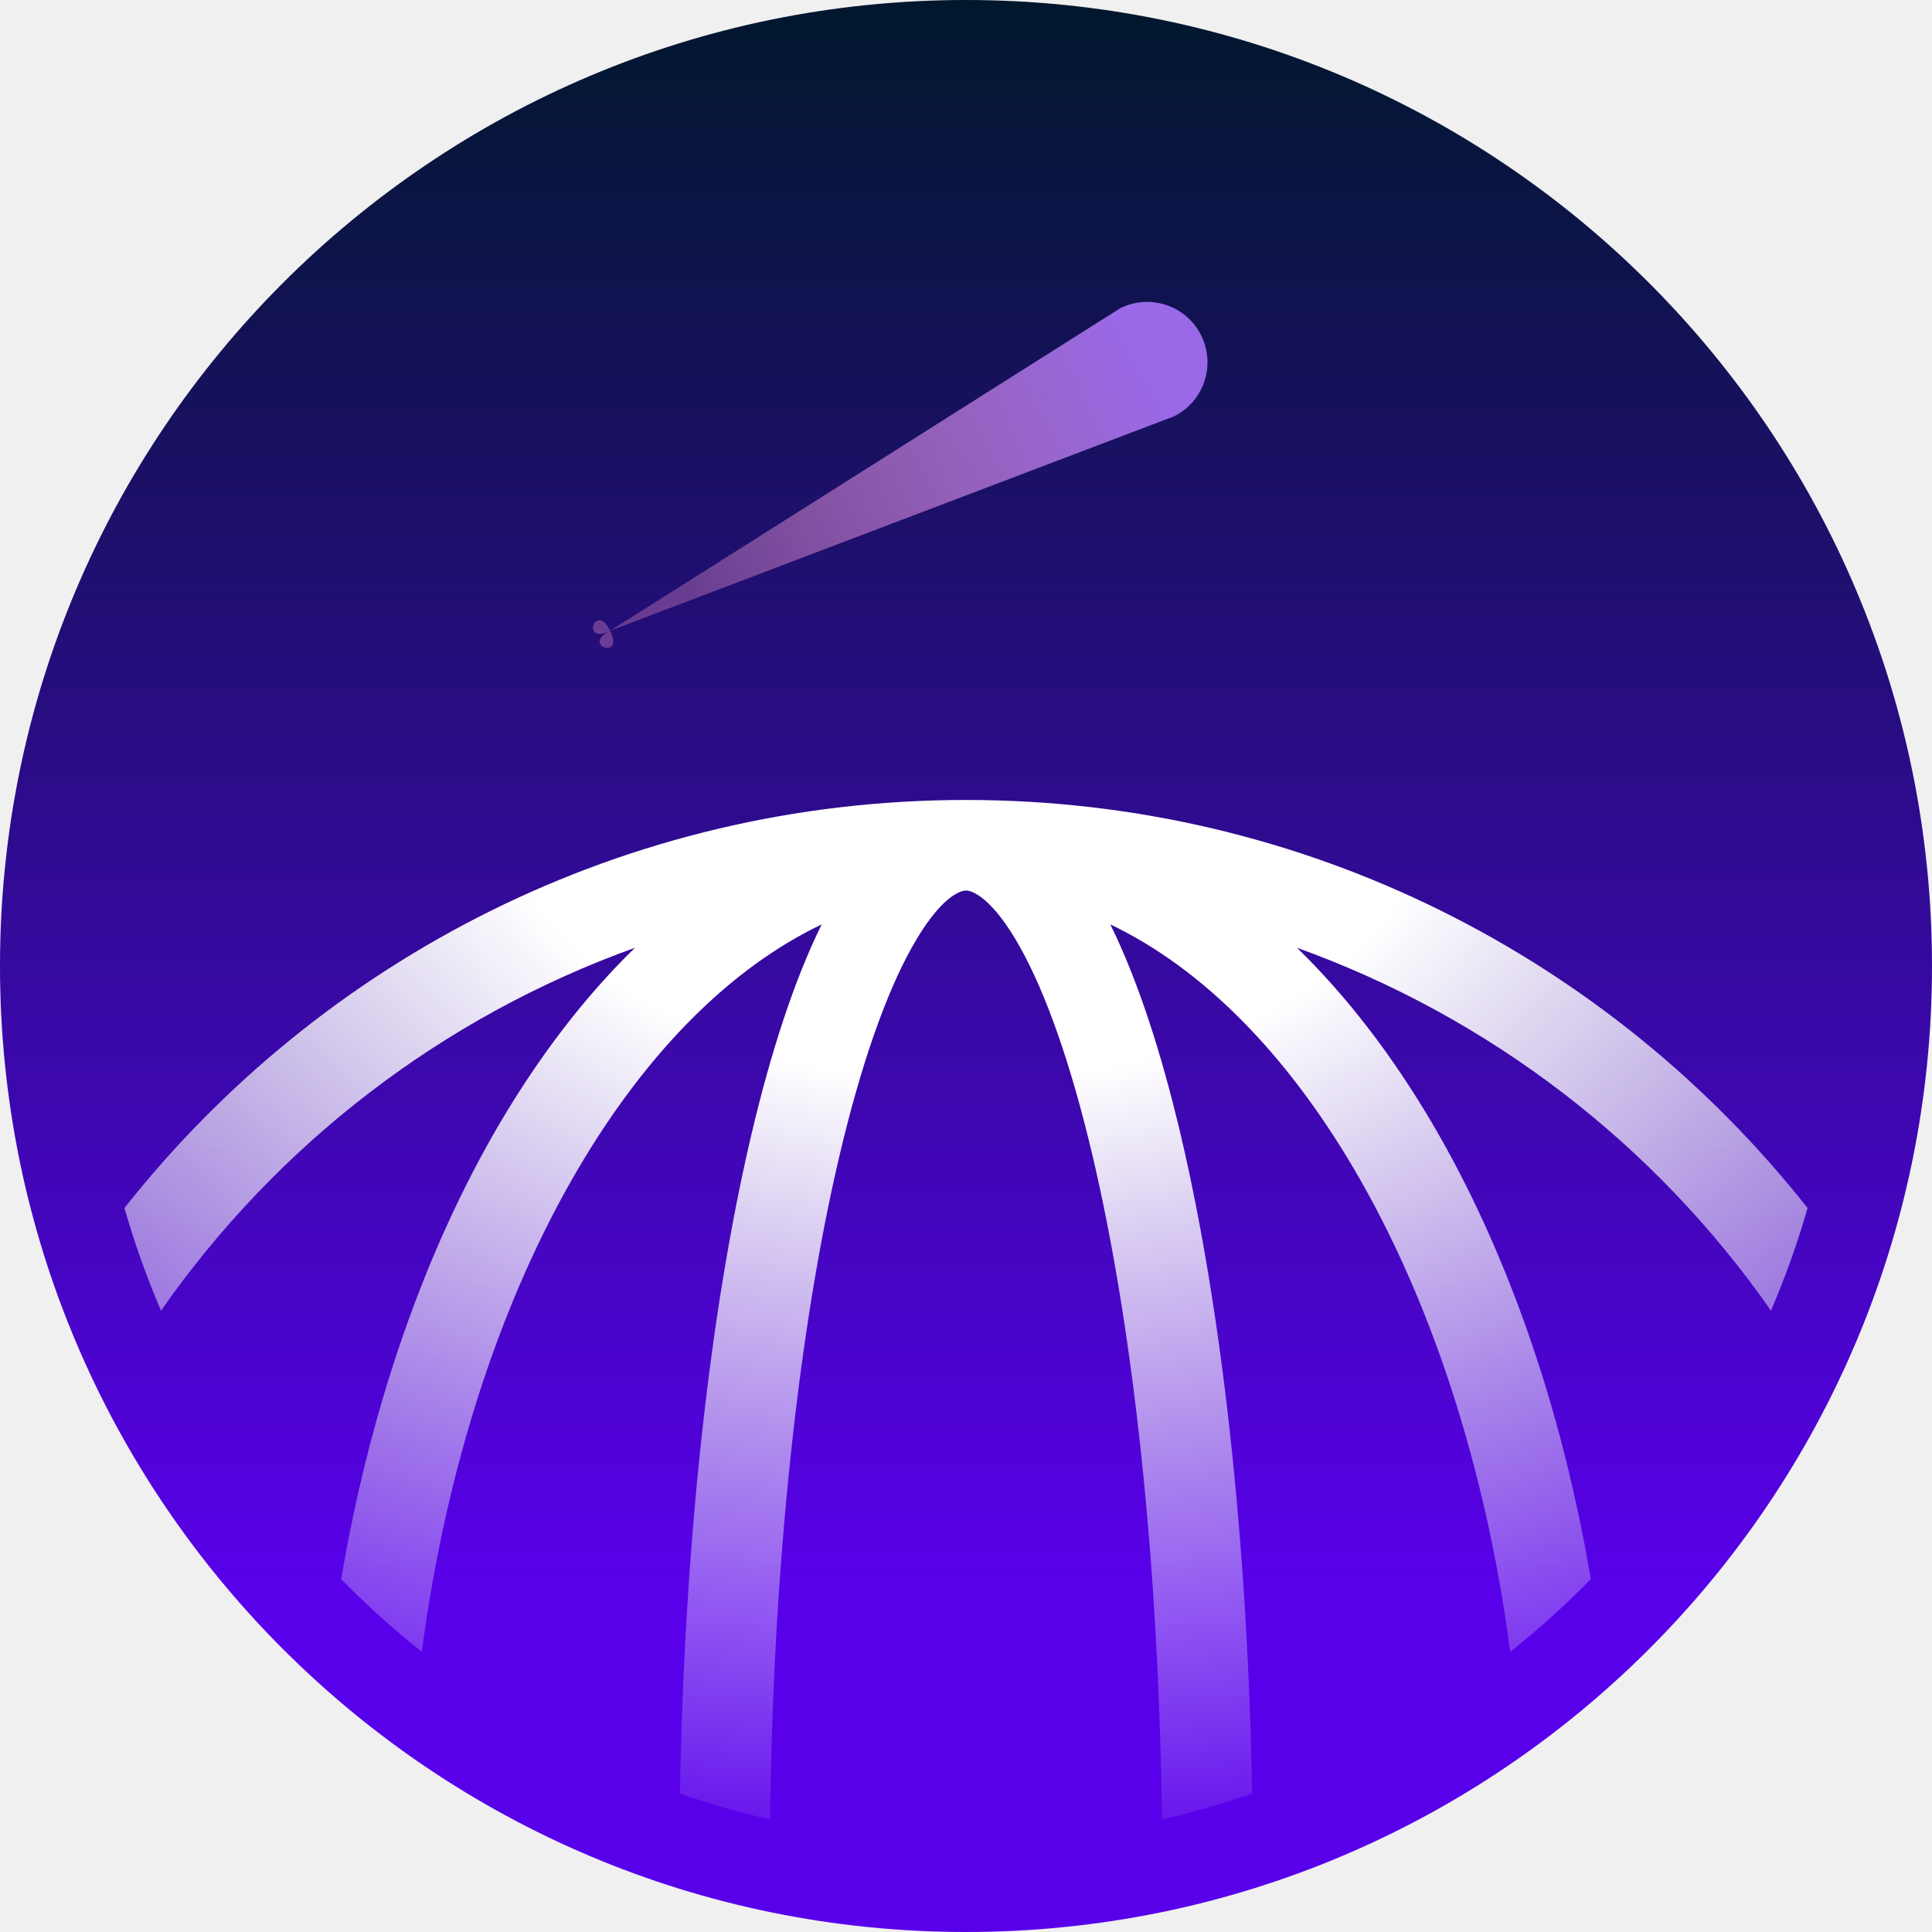
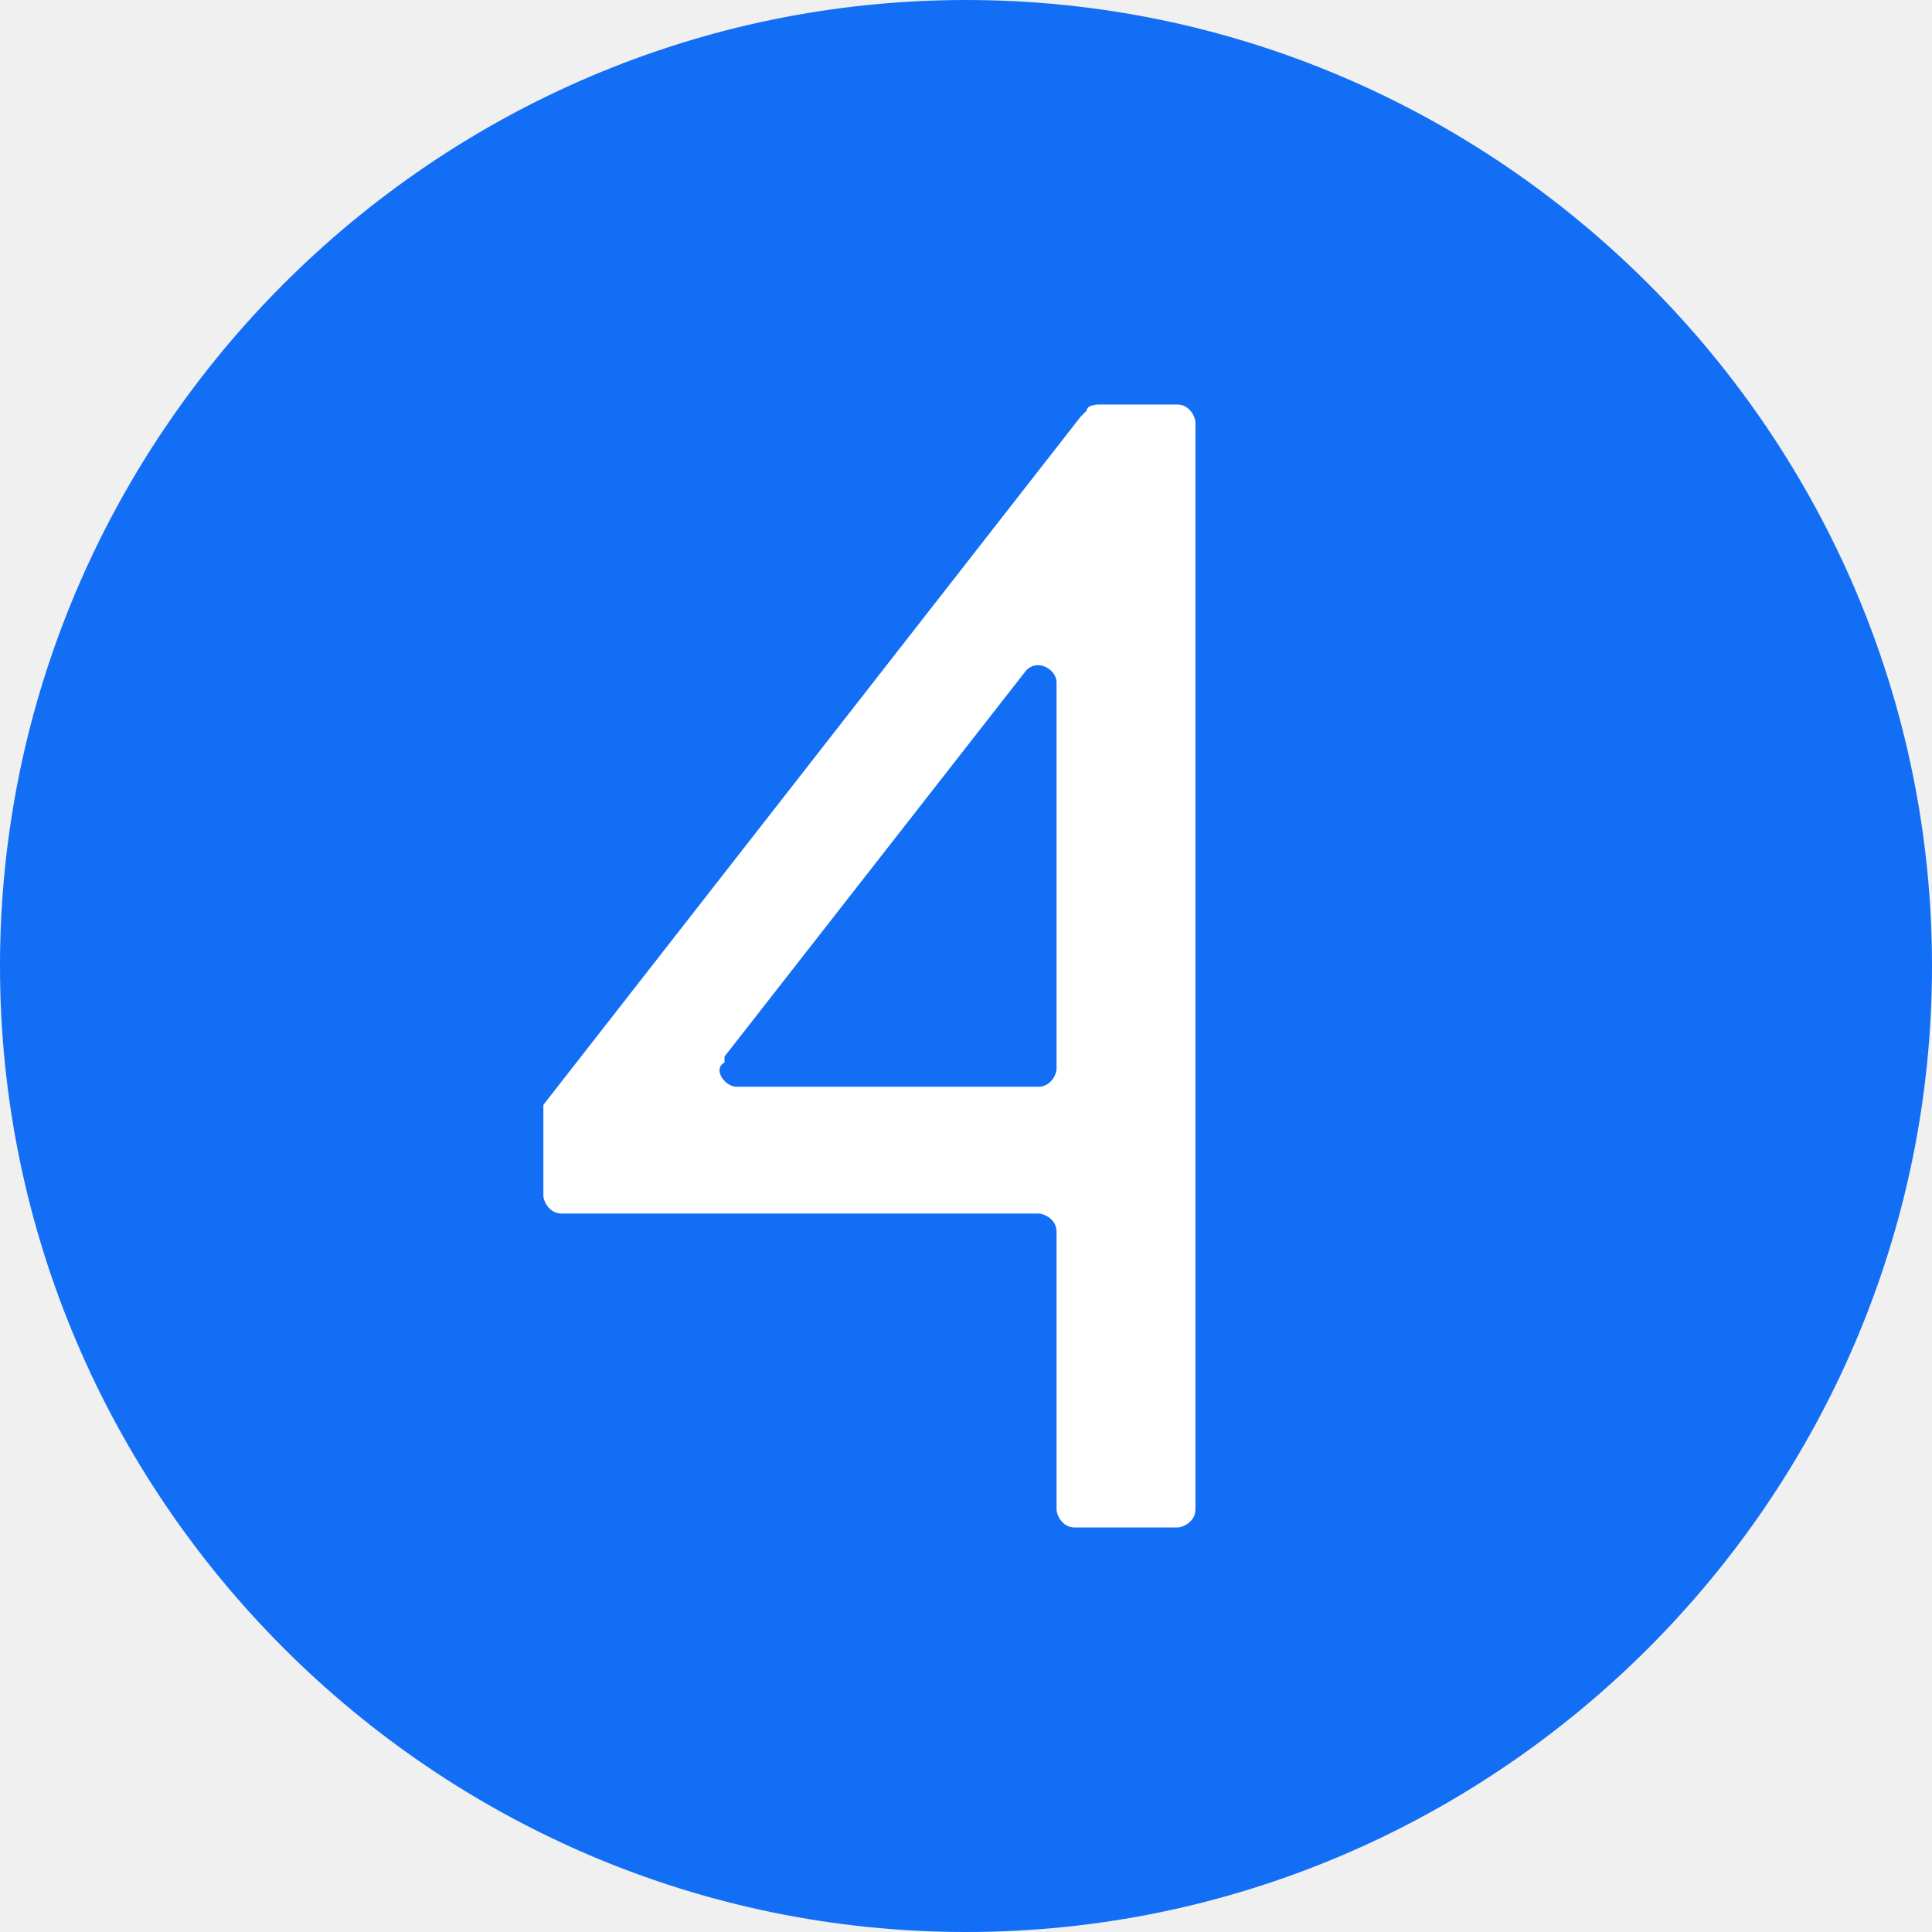
- <svg xmlns="http://www.w3.org/2000/svg" width="32" height="32" fill="none">
-   <g clip-path="url(#a)">
-     <rect width="32" height="32" rx="16" fill="url(#b)" />
-     <path fill-rule="evenodd" clip-rule="evenodd" d="M12.755 30.136c.051-4.308.484-8.167 1.147-10.985.355-1.509.766-2.677 1.196-3.45.466-.838.801-.951.902-.951.1 0 .436.113.902.95.43.774.841 1.942 1.196 3.451.663 2.818 1.096 6.677 1.147 10.985.508-.117 1.007-.26 1.494-.428-.074-4.224-.508-8.042-1.18-10.9-.327-1.389-.718-2.584-1.169-3.497 1.498.715 2.887 2.097 4.035 4.048 1.257 2.138 2.179 4.894 2.589 8 .47-.374.916-.775 1.335-1.203-.488-2.878-1.402-5.467-2.631-7.557-.652-1.107-1.402-2.09-2.236-2.901a16.296 16.296 0 0 1 7.851 6.01c.236-.55.439-1.117.606-1.699C26.688 15.892 21.653 13.25 16 13.25c-5.653 0-10.688 2.642-13.939 6.759.167.582.37 1.15.606 1.7a16.295 16.295 0 0 1 7.85-6.011c-.833.811-1.583 1.794-2.235 2.9-1.23 2.091-2.143 4.68-2.631 7.558.42.428.866.83 1.335 1.203.41-3.106 1.332-5.862 2.59-8 1.147-1.95 2.536-3.333 4.034-4.048-.451.913-.842 2.108-1.168 3.496-.673 2.86-1.107 6.677-1.18 10.901.486.168.984.311 1.493.428Zm-.002 1.534a15.857 15.857 0 0 1-1.502-.387c.017 4.623.465 8.825 1.19 11.91.327 1.388.718 2.583 1.169 3.496-1.498-.715-2.887-2.097-4.035-4.048C7.845 39.698 6.75 35.584 6.75 31c0-.643.022-1.276.063-1.899a16.074 16.074 0 0 1-1.41-1.113c-.1.98-.153 1.986-.153 3.012 0 4.804 1.144 9.19 3.032 12.401.652 1.107 1.402 2.09 2.236 2.901C4.24 44.052-.25 38.051-.25 31c0-2.814.715-5.46 1.974-7.768a15.914 15.914 0 0 1-.741-1.699A17.667 17.667 0 0 0-1.75 31c0 9.803 7.947 17.75 17.75 17.75S33.75 40.803 33.75 31c0-3.48-1.002-6.727-2.733-9.467-.214.583-.462 1.15-.74 1.699A16.178 16.178 0 0 1 32.25 31c0 7.05-4.49 13.053-10.768 15.302.834-.811 1.584-1.794 2.236-2.9C25.605 40.19 26.75 35.803 26.75 31c0-1.026-.052-2.032-.152-3.012-.45.396-.92.768-1.411 1.113.041.623.063 1.256.063 1.899 0 4.584-1.095 8.698-2.825 11.64-1.148 1.952-2.537 3.334-4.035 4.049.451-.913.842-2.108 1.168-3.496.726-3.085 1.174-7.287 1.192-11.91-.492.153-.993.282-1.503.387-.04 4.386-.476 8.319-1.149 11.179-.355 1.509-.766 2.677-1.196 3.45-.466.838-.801.951-.902.951-.1 0-.436-.113-.902-.95-.43-.774-.841-1.942-1.196-3.451-.673-2.86-1.108-6.793-1.149-11.179Z" fill="url(#c)" />
-     <path fill-rule="evenodd" clip-rule="evenodd" d="M19.894 5.553a1 1 0 0 1-.447 1.342l-9.341 3.552c-.494.247.246.494 0 0-.247-.494-.494.247 0 0l8.447-5.341a1 1 0 0 1 1.341.447Z" fill="url(#d)" />
-   </g>
+ <svg xmlns="http://www.w3.org/2000/svg" id="Layer_1" version="1.1" viewBox="0 0 32 32">
  <defs>
-     <linearGradient id="b" x1="16" y1="0" x2="16" y2="33" gradientUnits="userSpaceOnUse">
-       <stop stop-color="#00172C" />
-       <stop offset=".803" stop-color="#5900EB" />
+     <style>
+       .st0 {
+         fill: #fff;
+       }
+ 
+       .st1 {
+         fill: none;
+       }
+ 
+       .st2 {
+         fill: #136ef6;
+       }
+ 
+       .st3 {
+         fill: url(#linear-gradient);
+         fill-rule: evenodd;
+       }
+     </style>
+     <linearGradient id="linear-gradient" x1="19" y1="57.6" x2="11.5" y2="53.6" gradientTransform="translate(0 33) scale(1 -1)" gradientUnits="userSpaceOnUse">
+       <stop offset="0" stop-color="#9969e8" />
+       <stop offset="1" stop-color="#ffa0d2" stop-opacity=".3" />
    </linearGradient>
-     <linearGradient id="d" x1="19" y1="6" x2="11.5" y2="10" gradientUnits="userSpaceOnUse">
-       <stop stop-color="#9969E8" />
-       <stop offset="1" stop-color="#FFA0D2" stop-opacity=".32" />
-     </linearGradient>
-     <radialGradient id="c" cx="0" cy="0" r="1" gradientUnits="userSpaceOnUse" gradientTransform="matrix(0 35.75 -57.5 0 16 13)">
-       <stop offset=".14" stop-color="#fff" />
-       <stop offset=".514" stop-color="#fff" stop-opacity="0" />
-     </radialGradient>
-     <clipPath id="a">
-       <rect width="32" height="32" rx="16" fill="#fff" />
-     </clipPath>
  </defs>
+   <path class="st1" d="M16,0h0c8.8,0,16,7.2,16,16s-7.2,16-16,16S0,24.8,0,16,7.2,0,16,0Z" />
+   <path class="st2" d="M16,0h0c8.8,0,16,7.2,16,16h0c0,8.8-7.2,16-16,16h0C7.2,32,0,24.8,0,16h0C0,7.2,7.2,0,16,0Z" />
+   <path class="st3" d="M19.9-25c.2.5,0,1.1-.4,1.3,0,0,0,0,0,0l-9.3,3.6c-.5.2.2.5,0,0-.2-.5-.5.2,0,0l8.4-5.3c.5-.2,1.1,0,1.3.4Z" />
+   <path class="st0" d="M17.9,6.9l-8.9,11.4s0,.1,0,.2v1.3c0,.1.1.3.3.3h7.9c.1,0,.3.1.3.3v4.6c0,.1.1.3.3.3h1.7c.1,0,.3-.1.3-.3V7c0-.1-.1-.3-.3-.3h-1.3c0,0-.2,0-.2.1ZM12,17.5l5-6.4c.2-.2.5,0,.5.2v6.4c0,.1-.1.3-.3.3h-5c-.2,0-.4-.3-.2-.4Z" />
</svg>
